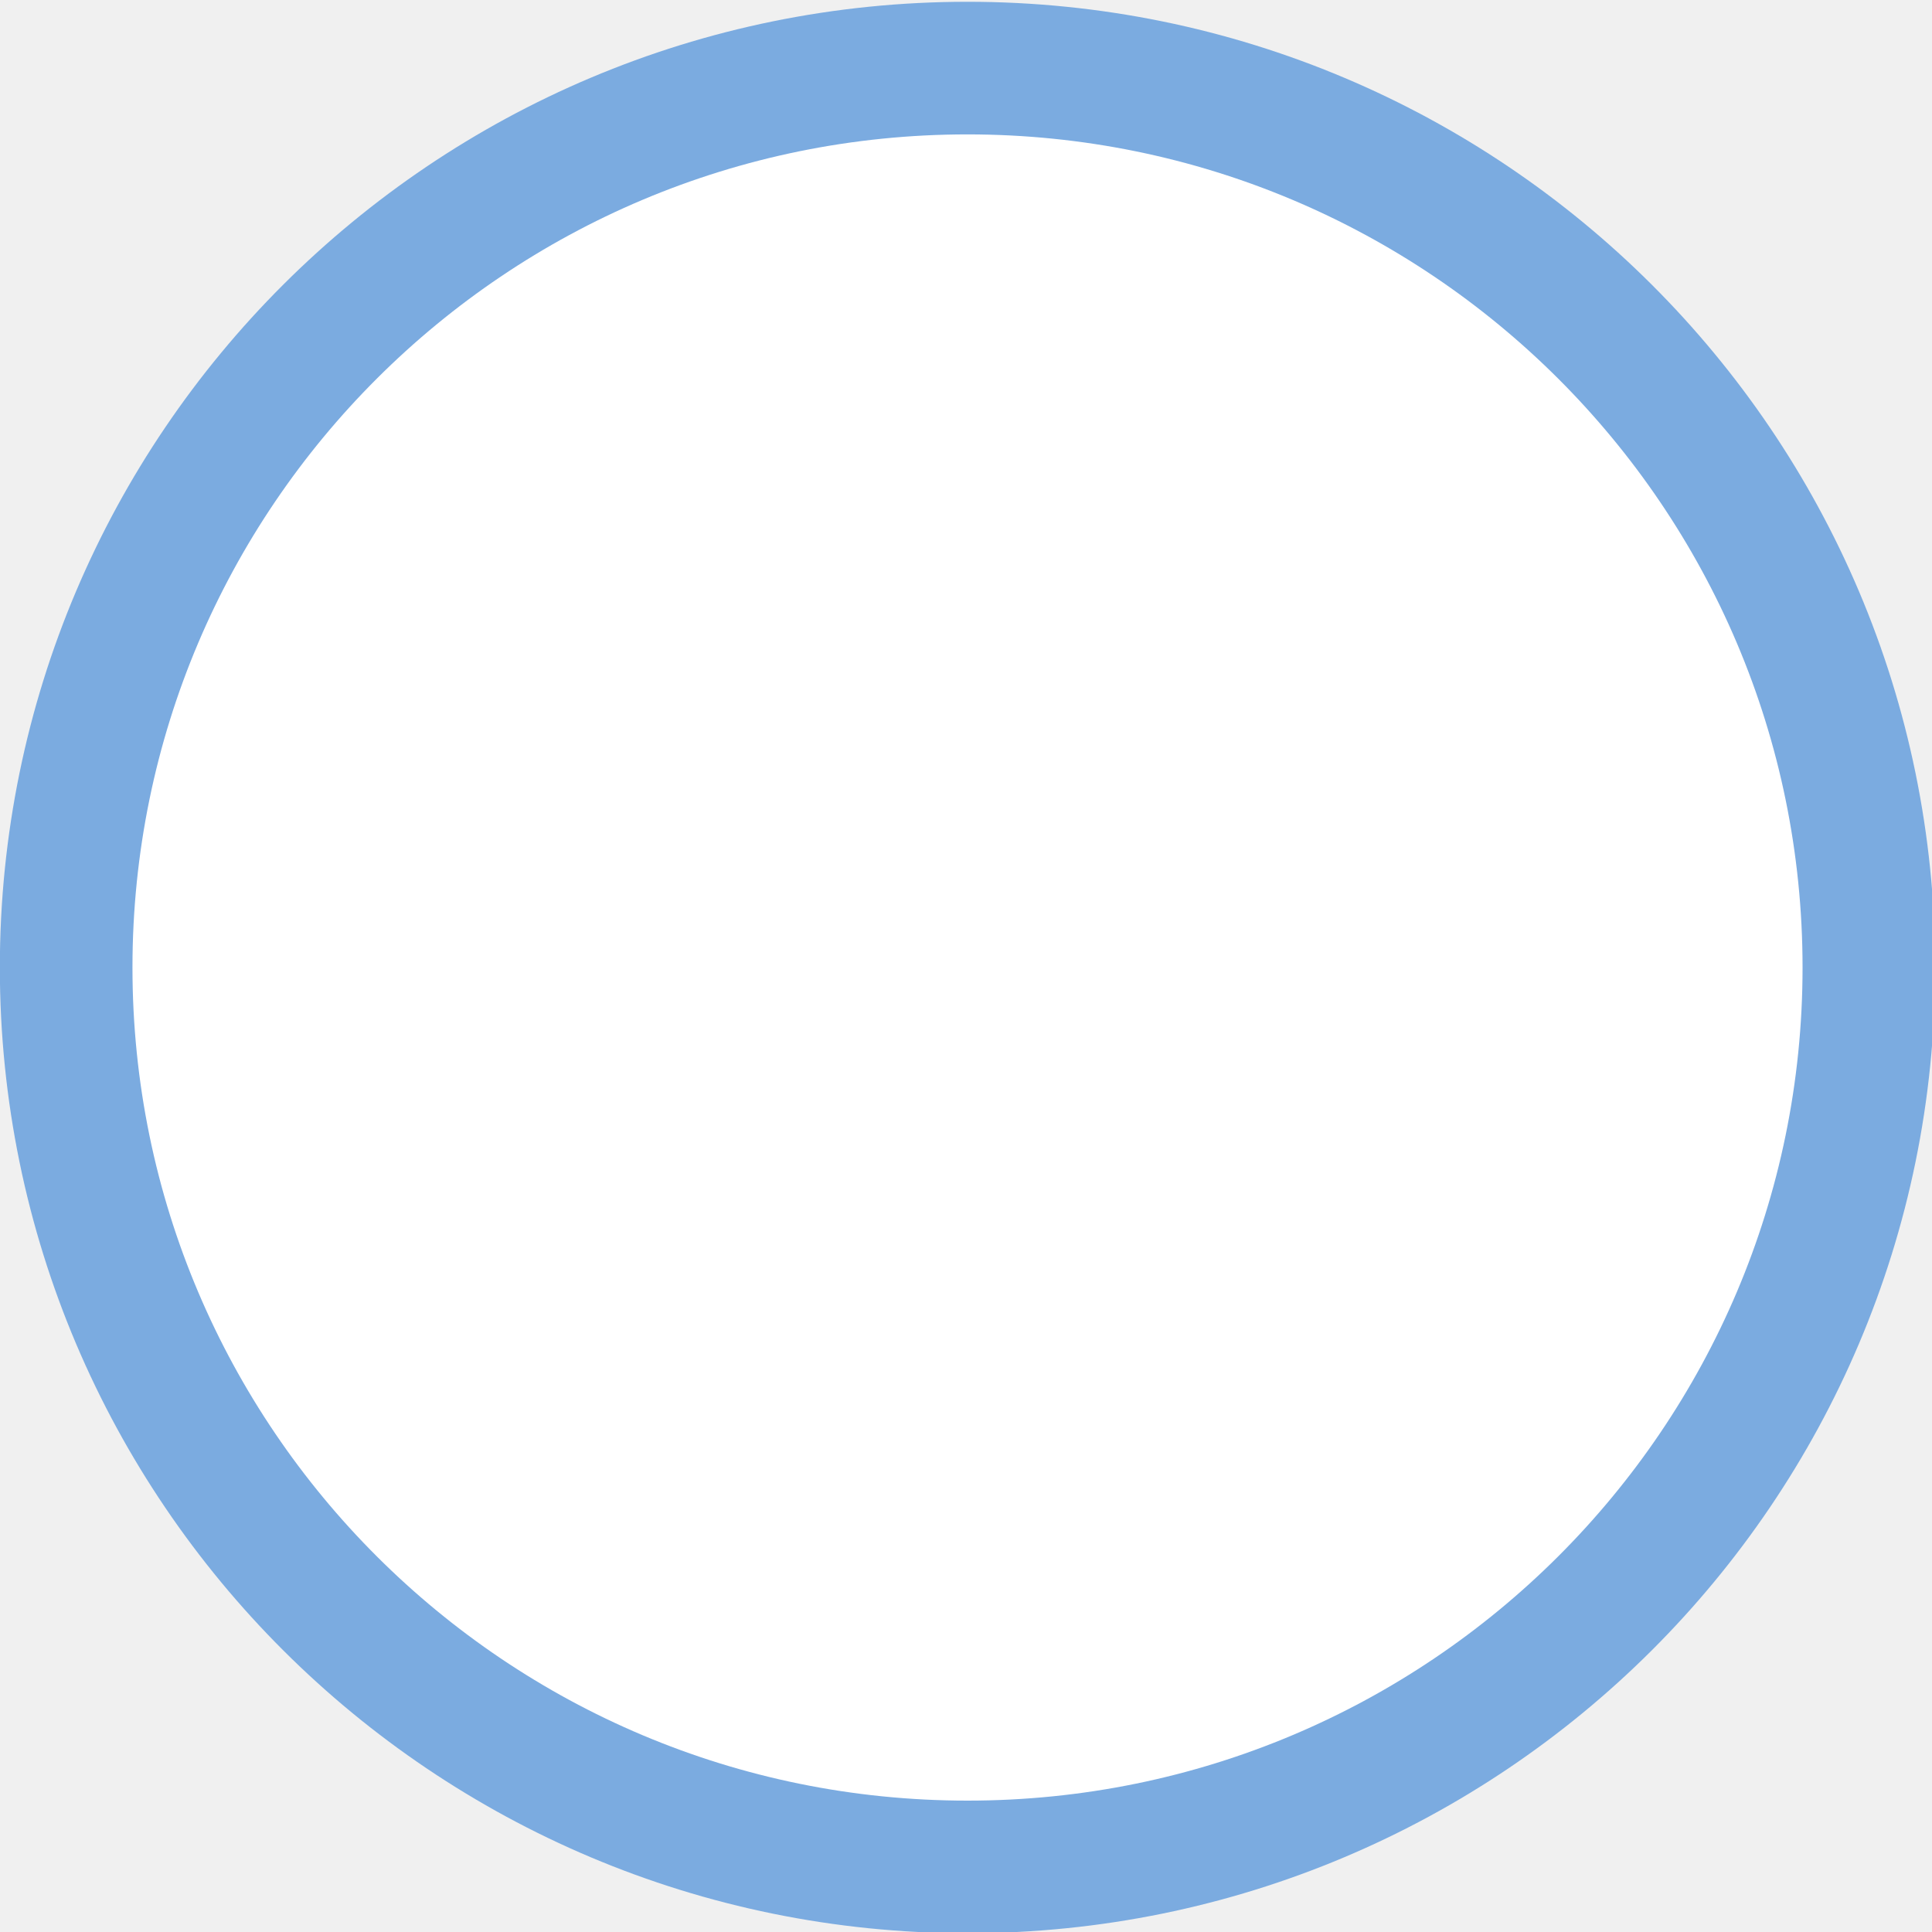
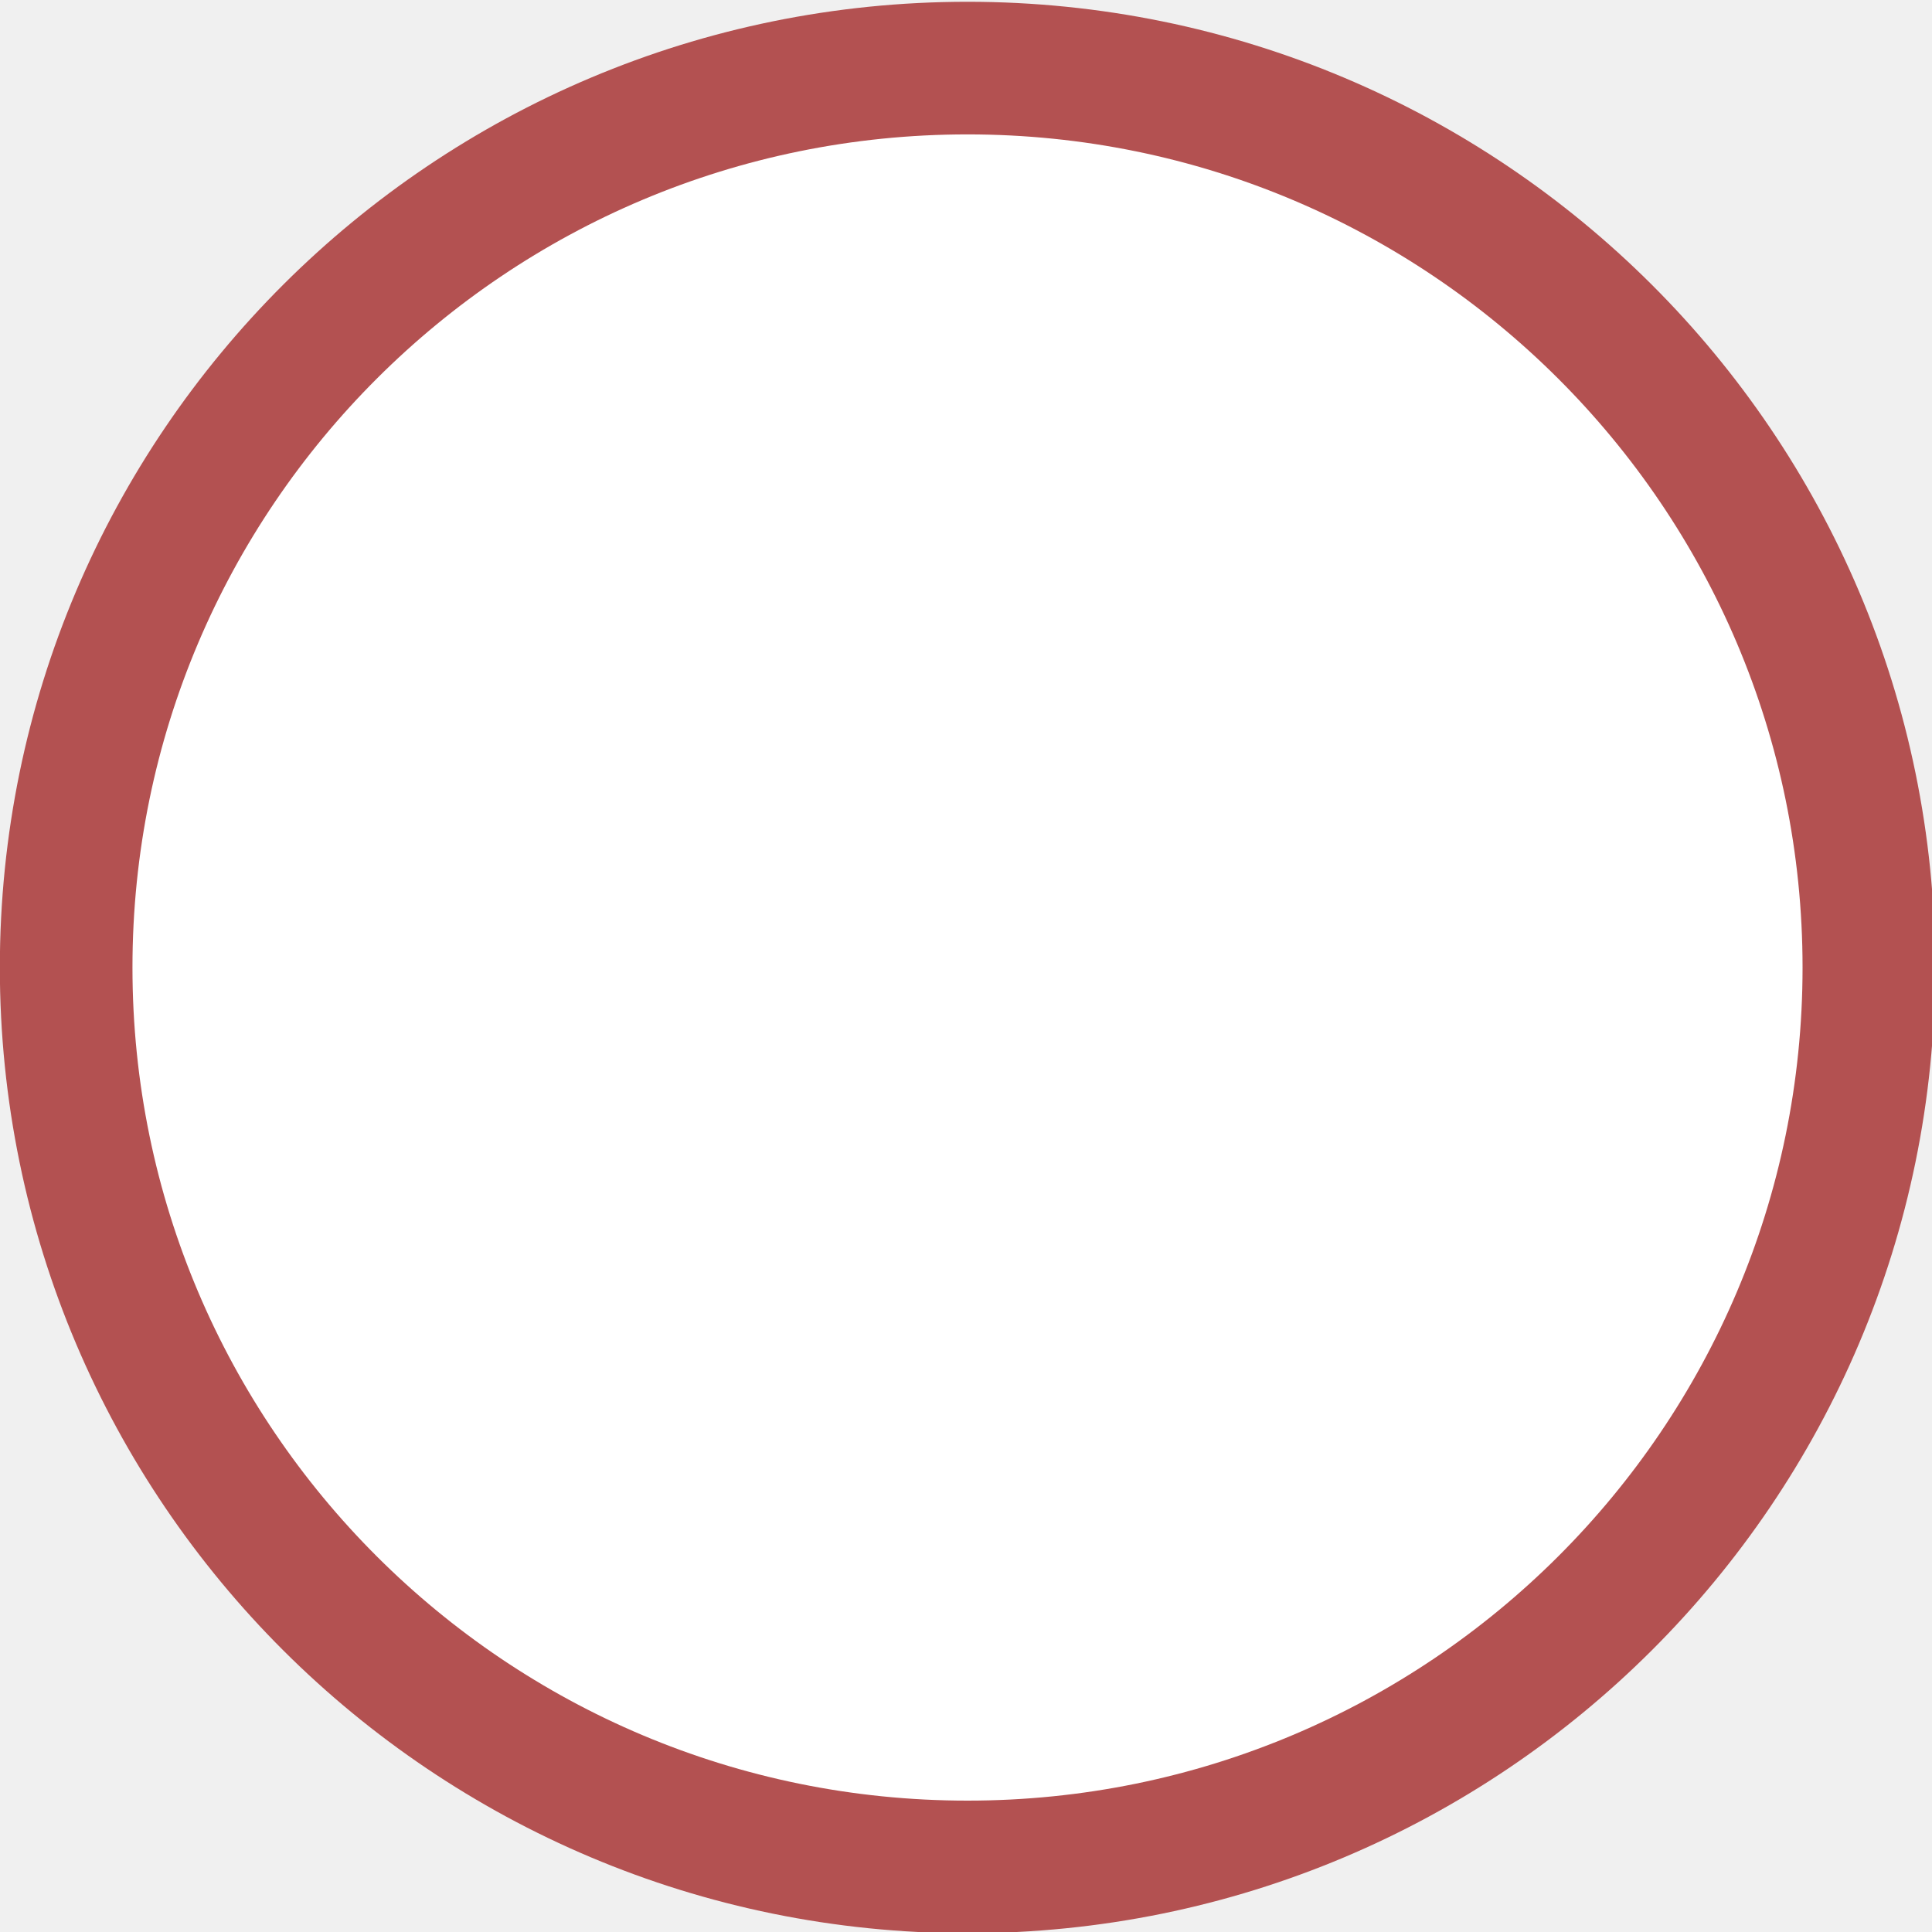
<svg xmlns="http://www.w3.org/2000/svg" version="1.1" id="Layer_1" x="0px" y="0px" width="32" height="32" viewBox="0 0 32 32" xml:space="preserve">
  <defs id="defs7">
    <linearGradient id="linearGradient1708">
      <stop style="stop-color:#ffffff;stop-opacity:1;" offset="0" id="stop1706" />
    </linearGradient>
  </defs>
-   <ellipse style="fill:#ffffff;fill-opacity:1;fill-rule:nonzero;stroke:#448bd8;stroke-width:4.393;stroke-linecap:round;stroke-miterlimit:0;stroke-dasharray:none;stroke-opacity:0.678;paint-order:stroke fill markers" id="path223" cx="16.025" cy="16.025" rx="13.831" ry="13.799" />
+   <ellipse style="fill:#ffffff;fill-opacity:1;fill-rule:nonzero;stroke:#b35151;stroke-width:4.393;stroke-linecap:round;stroke-miterlimit:0;stroke-dasharray:none;stroke-opacity:1;paint-order:stroke fill markers" id="path223" cx="16.025" cy="16.025" rx="13.831" ry="13.799" />
</svg>
